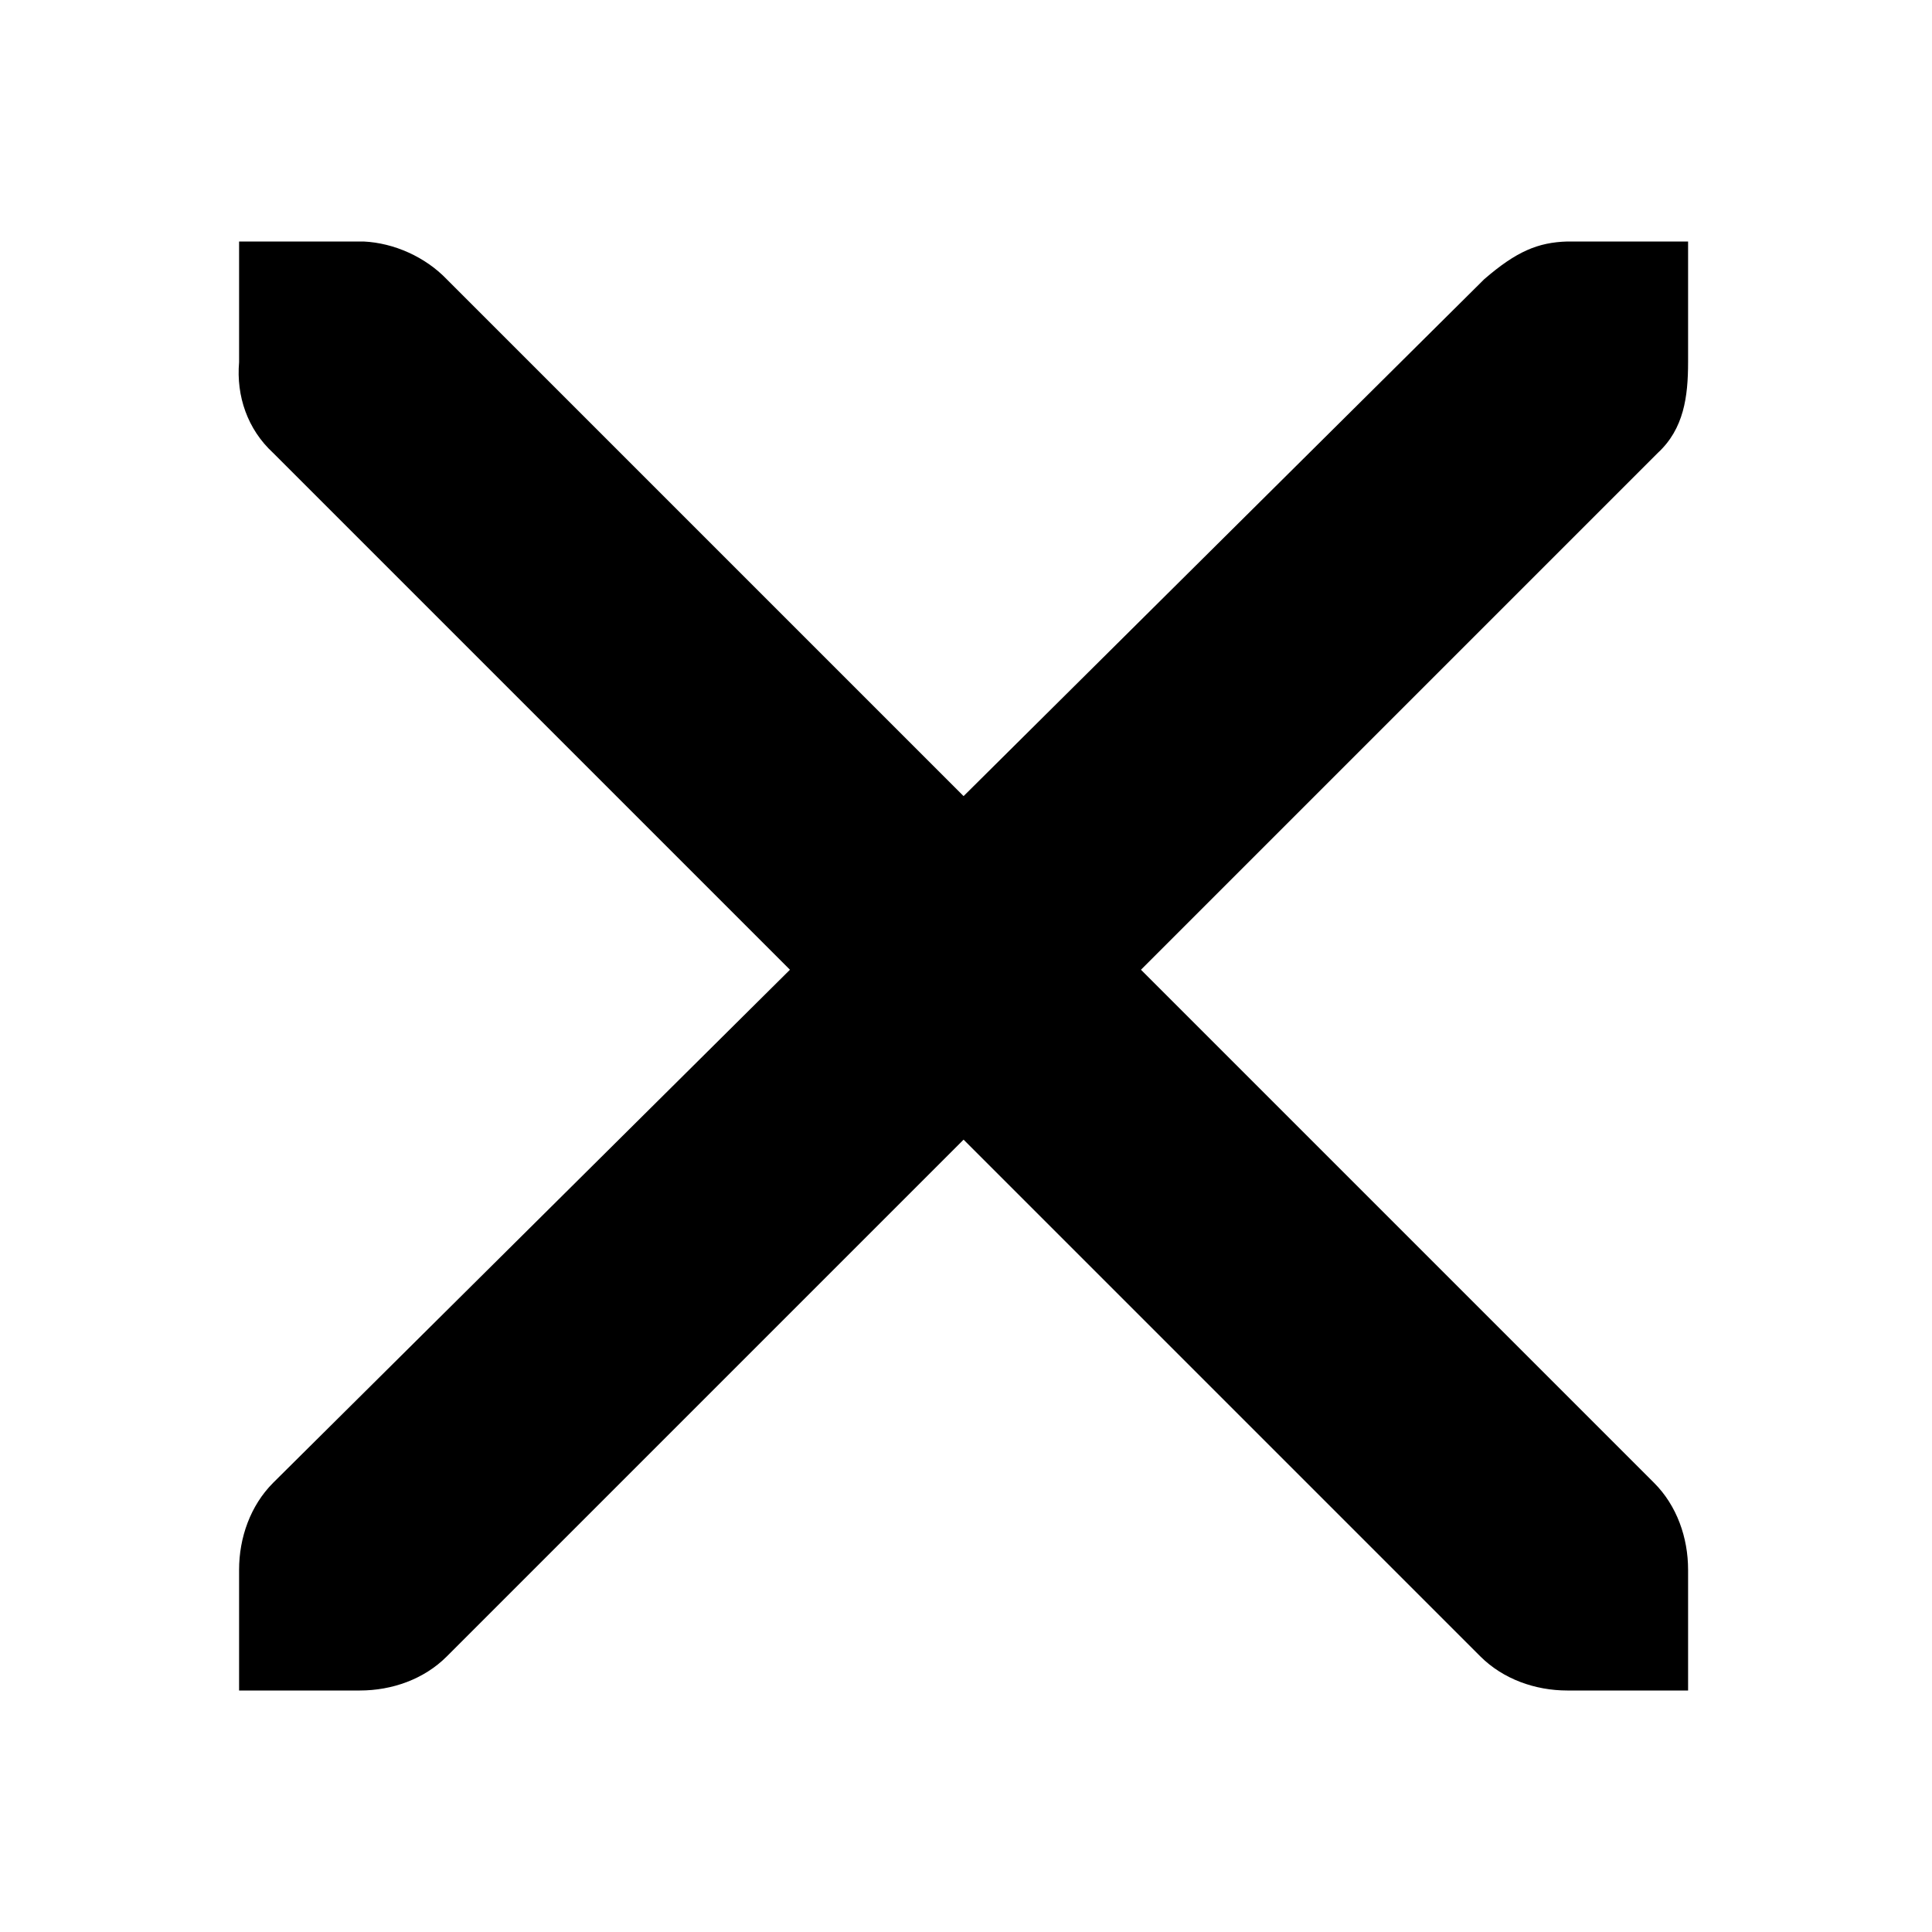
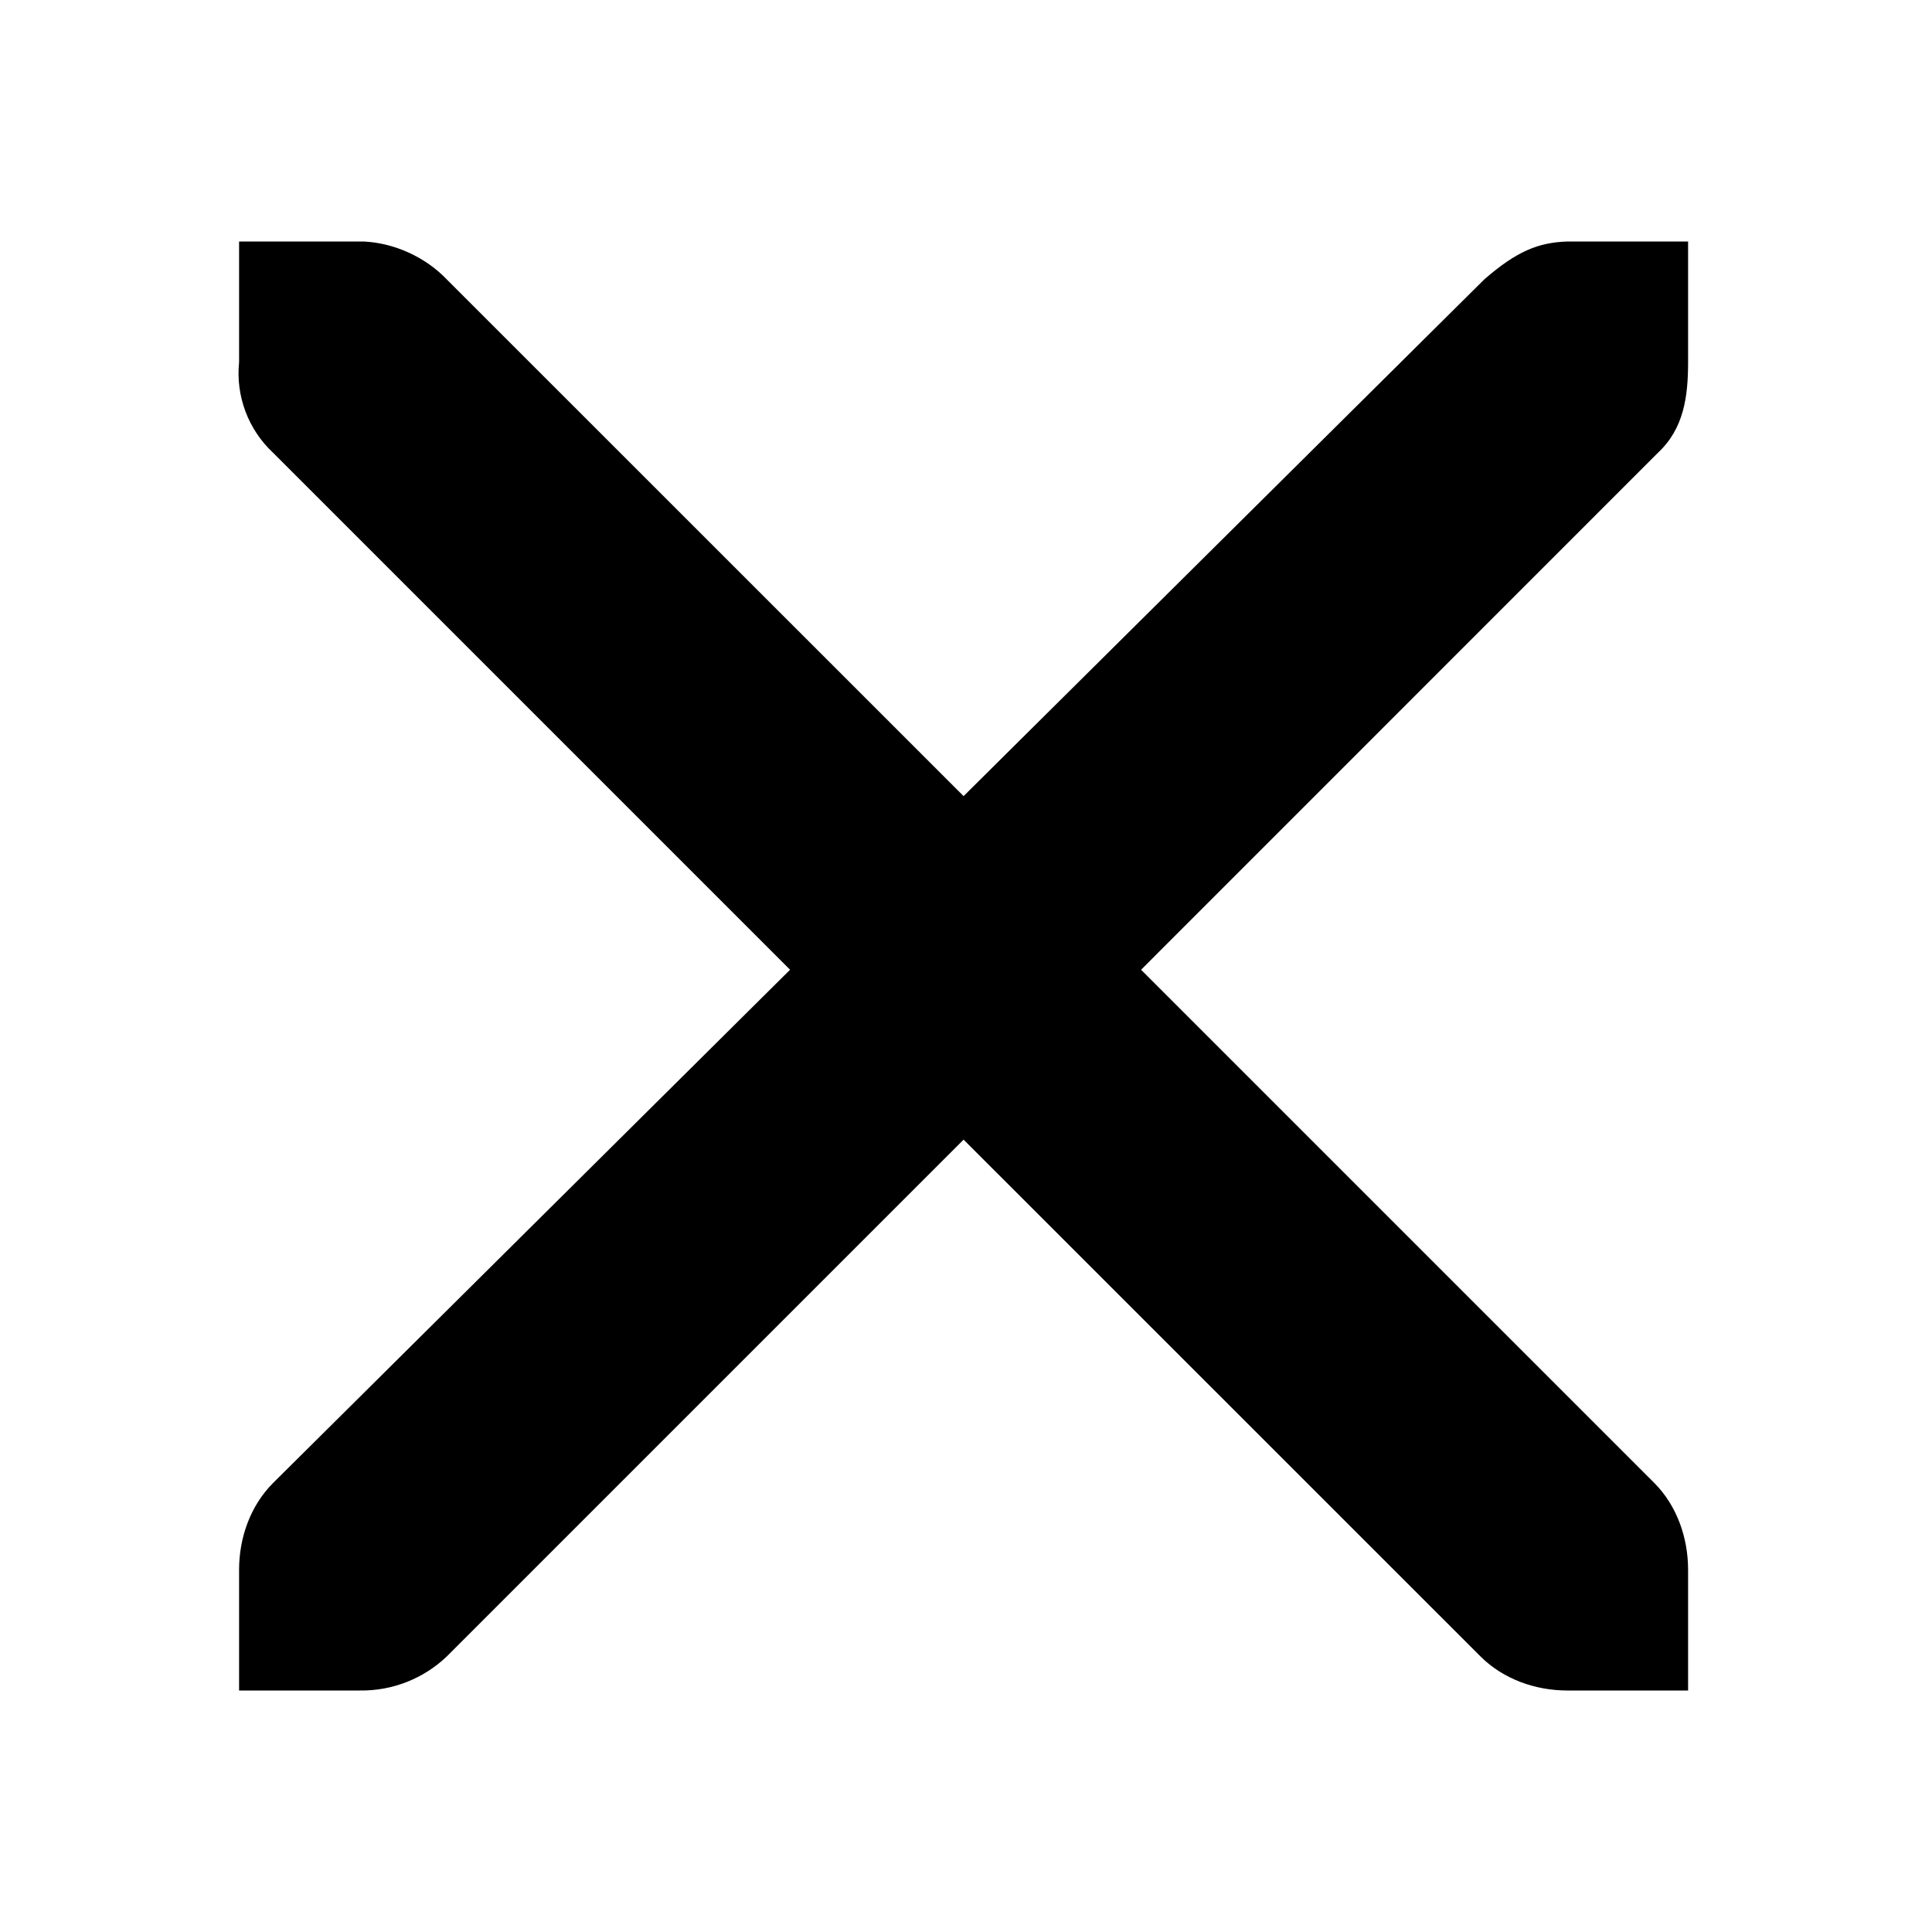
- <svg xmlns="http://www.w3.org/2000/svg" height="16px" viewBox="0 0 16 16" width="16px">
-   <path d="m 1.98 2 h 1 h 0.031 c 0.254 0.012 0.512 0.129 0.688 0.312 l 4.281 4.281 l 4.312 -4.281 c 0.266 -0.23 0.445 -0.305 0.688 -0.312 h 1 v 1 c 0 0.285 -0.035 0.551 -0.25 0.75 l -4.281 4.281 l 4.25 4.25 c 0.188 0.188 0.281 0.453 0.281 0.719 v 1 h -1 c -0.266 0 -0.531 -0.094 -0.719 -0.281 l -4.281 -4.281 l -4.281 4.281 c -0.188 0.188 -0.453 0.281 -0.719 0.281 h -1 v -1 c 0 -0.266 0.094 -0.531 0.281 -0.719 l 4.281 -4.25 l -4.281 -4.281 c -0.211 -0.195 -0.305 -0.469 -0.281 -0.75 z m 0 0" />
+ <svg xmlns="http://www.w3.org/2000/svg" width="16" height="16">
+   <path d="M1.98 2h1.032c.254.012.511.129.687.313l4.281 4.28 4.313-4.28c.266-.231.445-.305.687-.313h1v1c0 .285-.035.55-.25.75L9.45 8.031l4.25 4.25c.187.188.28.453.28.719v1h-1c-.265 0-.53-.094-.718-.281L7.98 9.438l-4.28 4.28a1.02 1.02 0 0 1-.72.282h-1v-1c0-.266.094-.531.282-.719l4.281-4.25L2.262 3.75A.9.9 0 0 1 1.98 3zm0 0" />
</svg>
